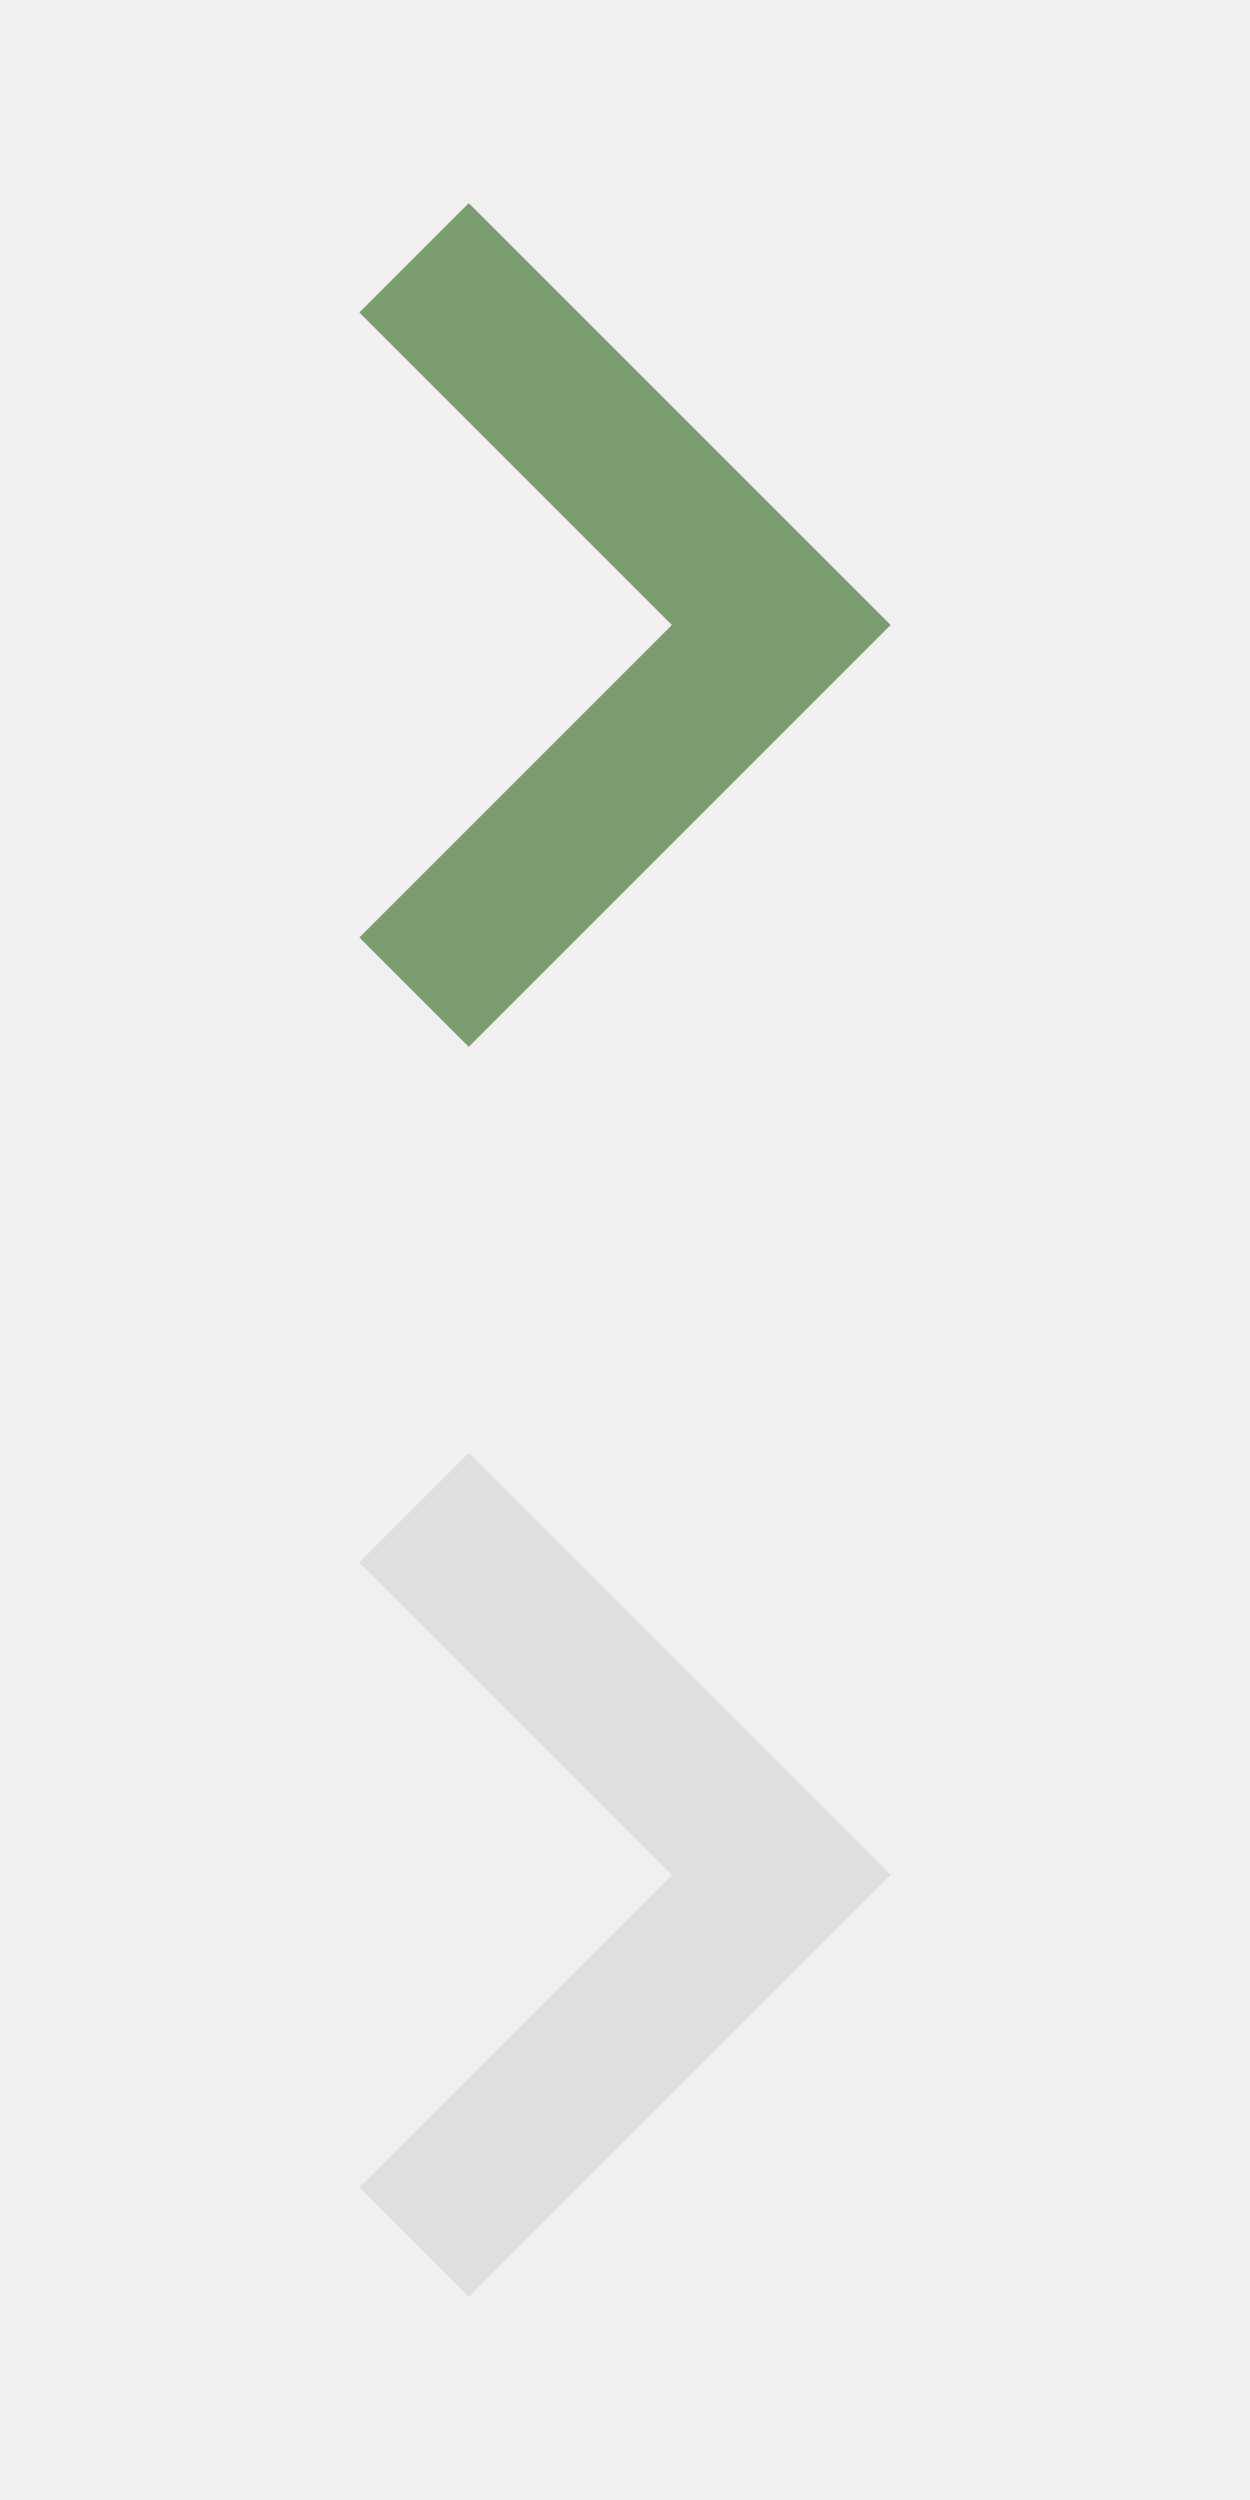
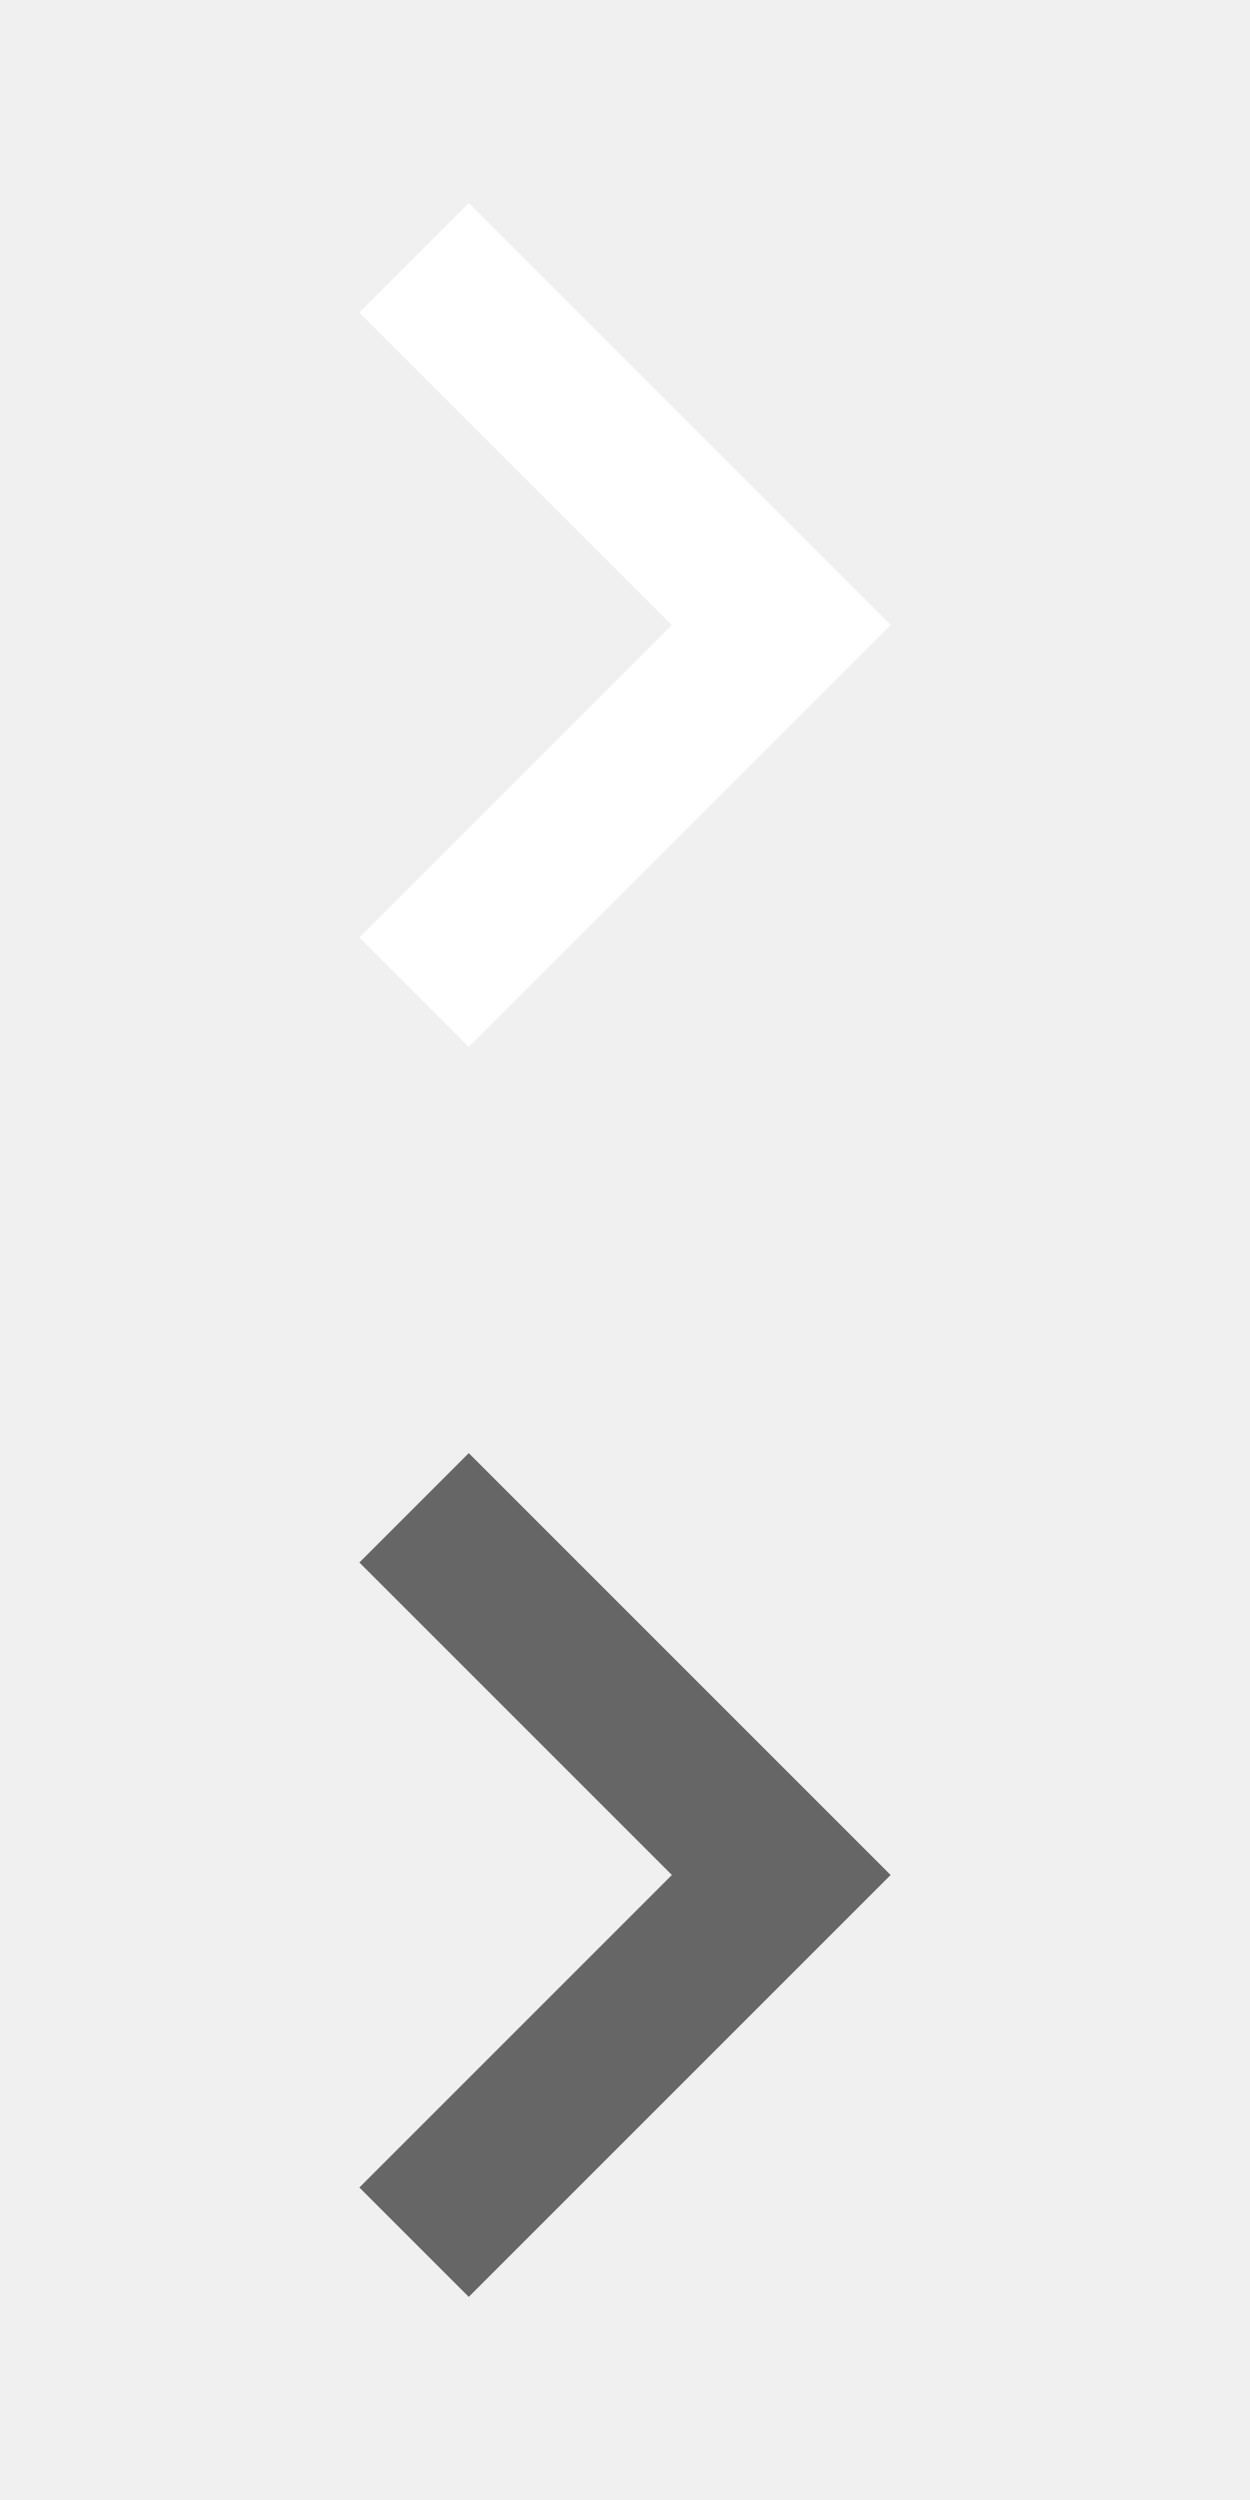
<svg xmlns="http://www.w3.org/2000/svg" x="0px" y="0px" width="16px" height="32px" viewBox="0 0 16 32">
  <g transform="translate(0, 0)">
-     <polygon fill="#7b9d6f" points="6,13.4 4.6,12 8.6,8 4.6,4 6,2.6 11.4,8 " />
+     <polygon fill="#ffffff" points="6,13.4 4.6,12 8.6,8 4.6,4 6,2.6 11.4,8 " />
  </g>
  <g transform="translate(0, 16)">
-     <polygon fill="#dfdfdf" points="6,13.4 4.6,12 8.6,8 4.6,4 6,2.6 11.4,8 " />
+     <polygon fill="#666666" points="6,13.4 4.6,12 8.6,8 4.6,4 6,2.6 11.4,8 " />
  </g>
</svg>
